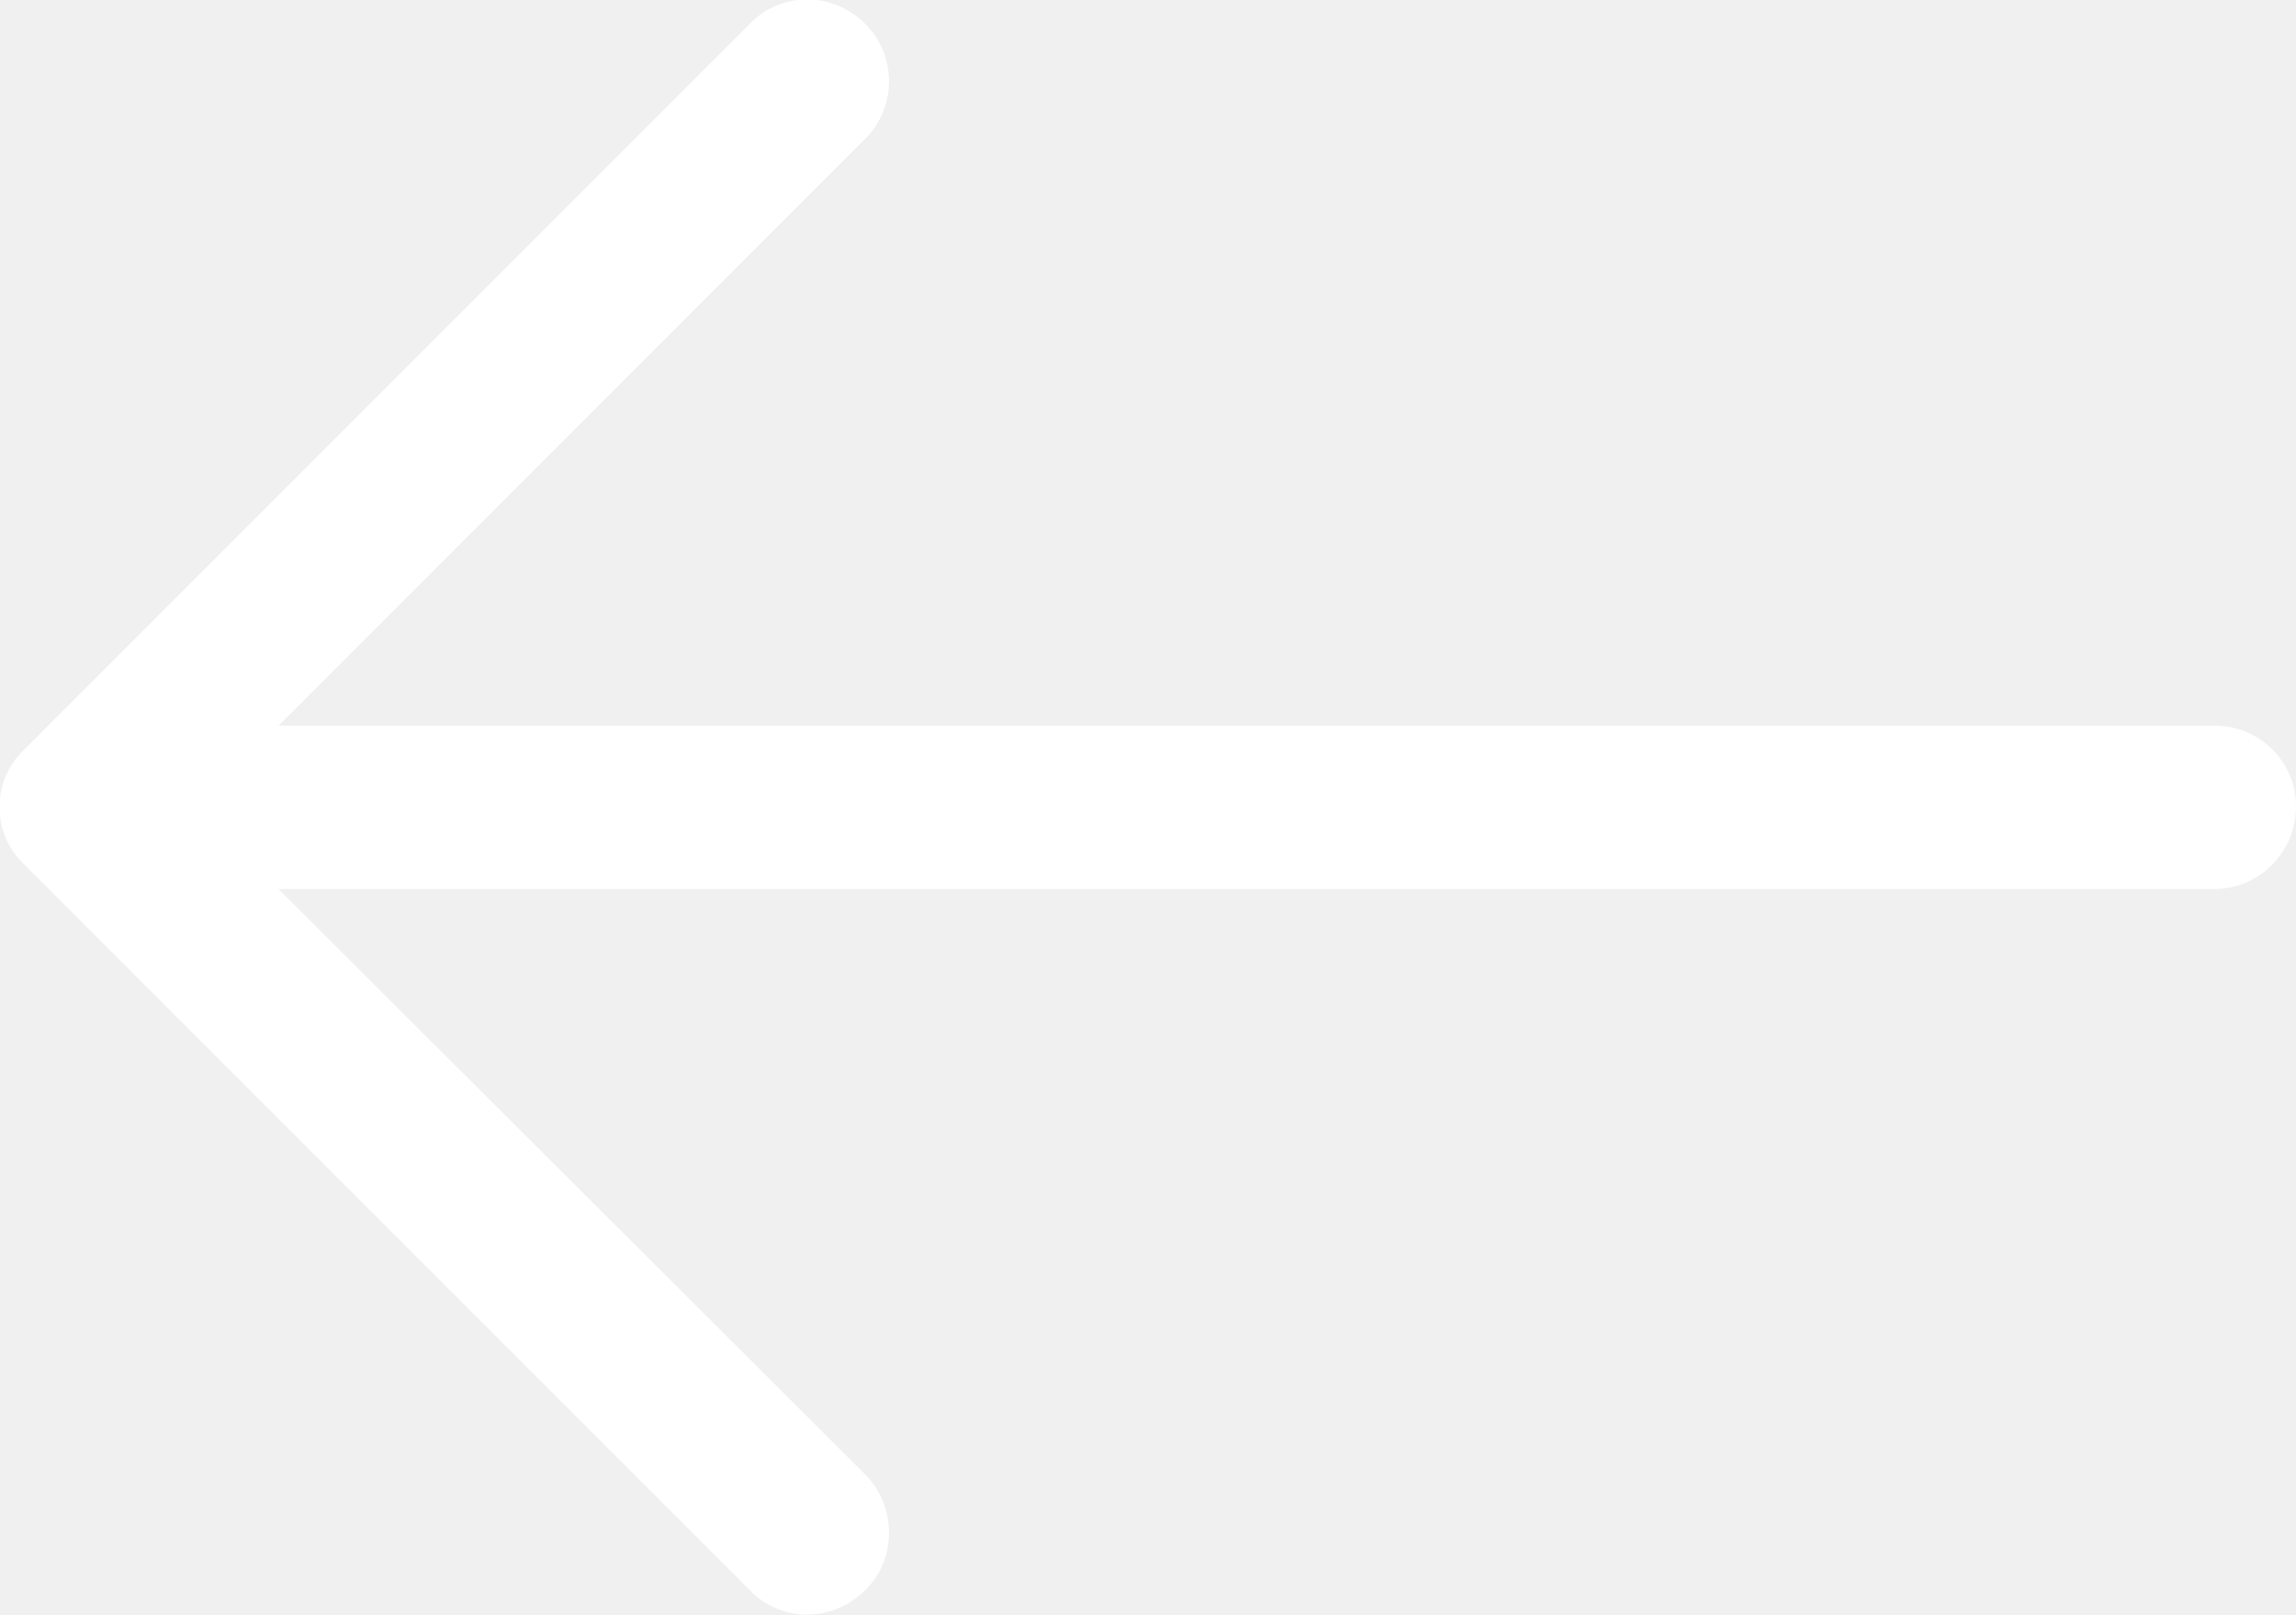
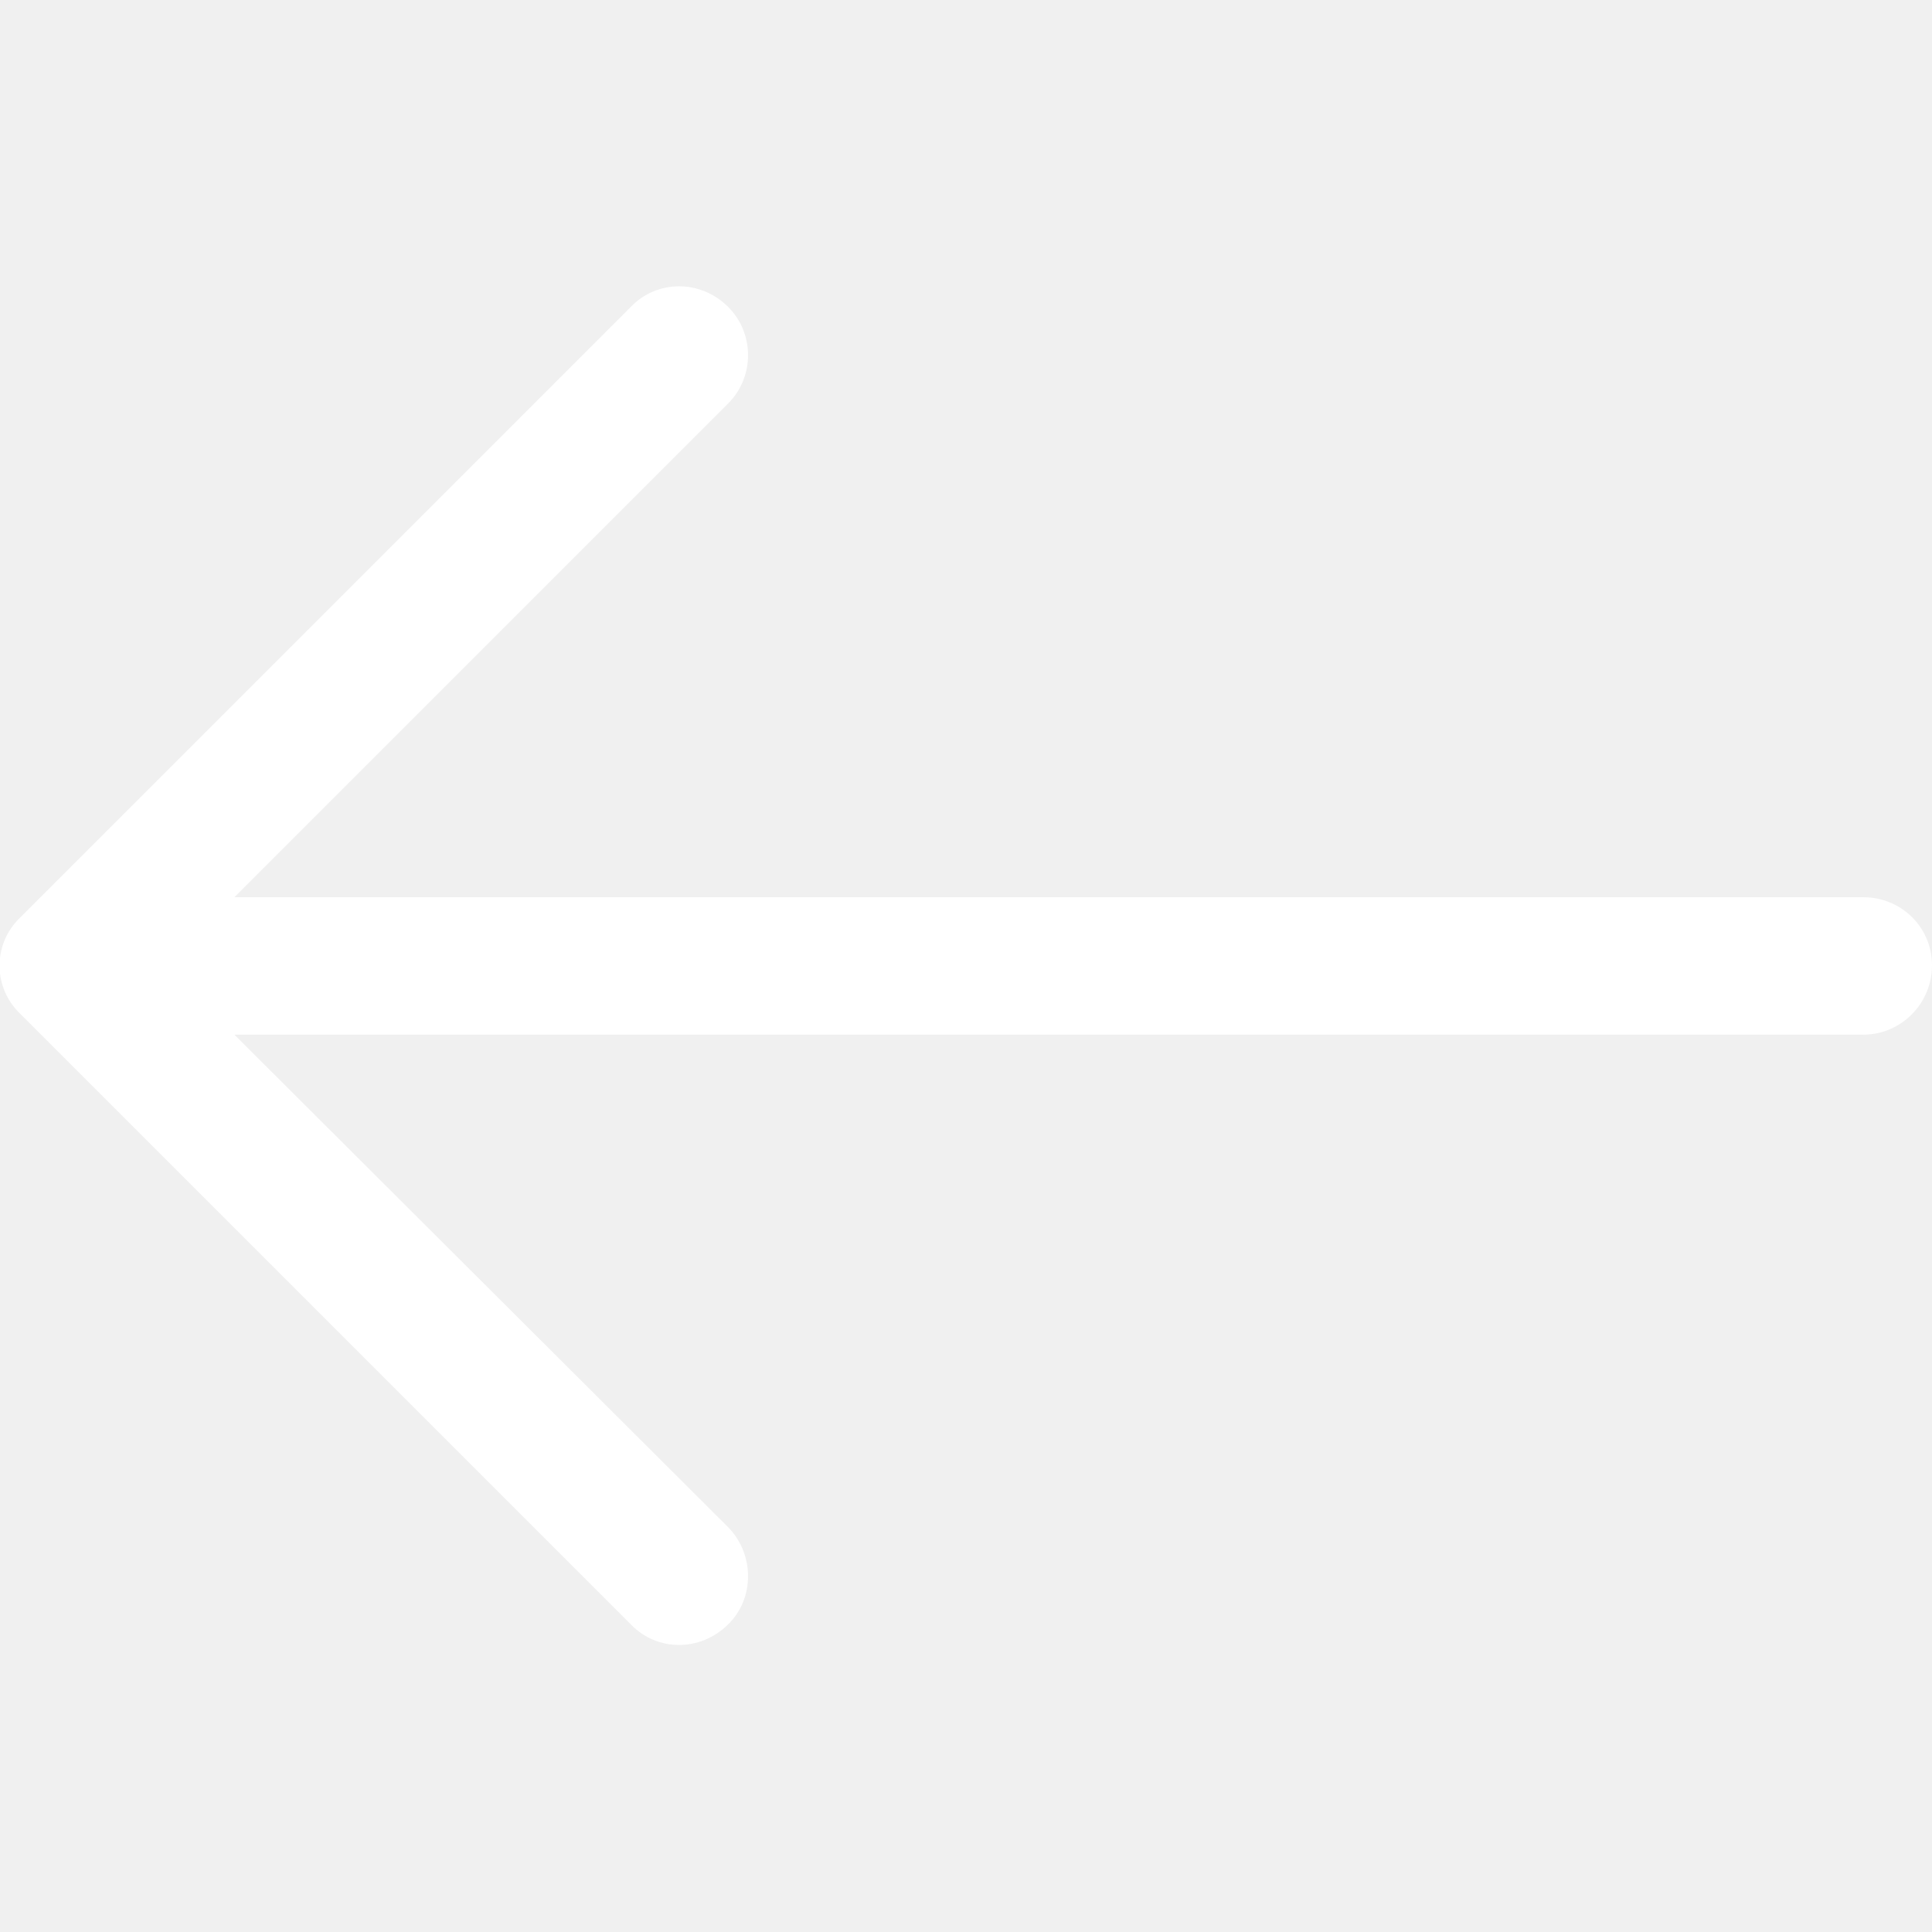
- <svg xmlns="http://www.w3.org/2000/svg" width="31.49" height="22.142" viewBox="0 0 31.49 22.142" fill="none">
+ <svg xmlns="http://www.w3.org/2000/svg" width="31" height="31" viewBox="0 0 31.49 22.142" fill="none">
  <defs />
  <path id="Vector" d="M10.28 0.33C10.71 -0.12 11.42 -0.12 11.87 0.33C12.3 0.76 12.3 1.47 11.87 1.9L3.82 9.95L30.37 9.95C30.99 9.95 31.49 10.44 31.49 11.06C31.49 11.68 30.99 12.19 30.37 12.19L3.82 12.19L11.87 20.22C12.3 20.66 12.3 21.38 11.87 21.8C11.42 22.25 10.71 22.25 10.28 21.8L0.33 11.85C-0.12 11.42 -0.12 10.71 0.33 10.28L10.28 0.33Z" fill="#FFFFFF" fill-opacity="1" fill-rule="nonzero" />
</svg>
